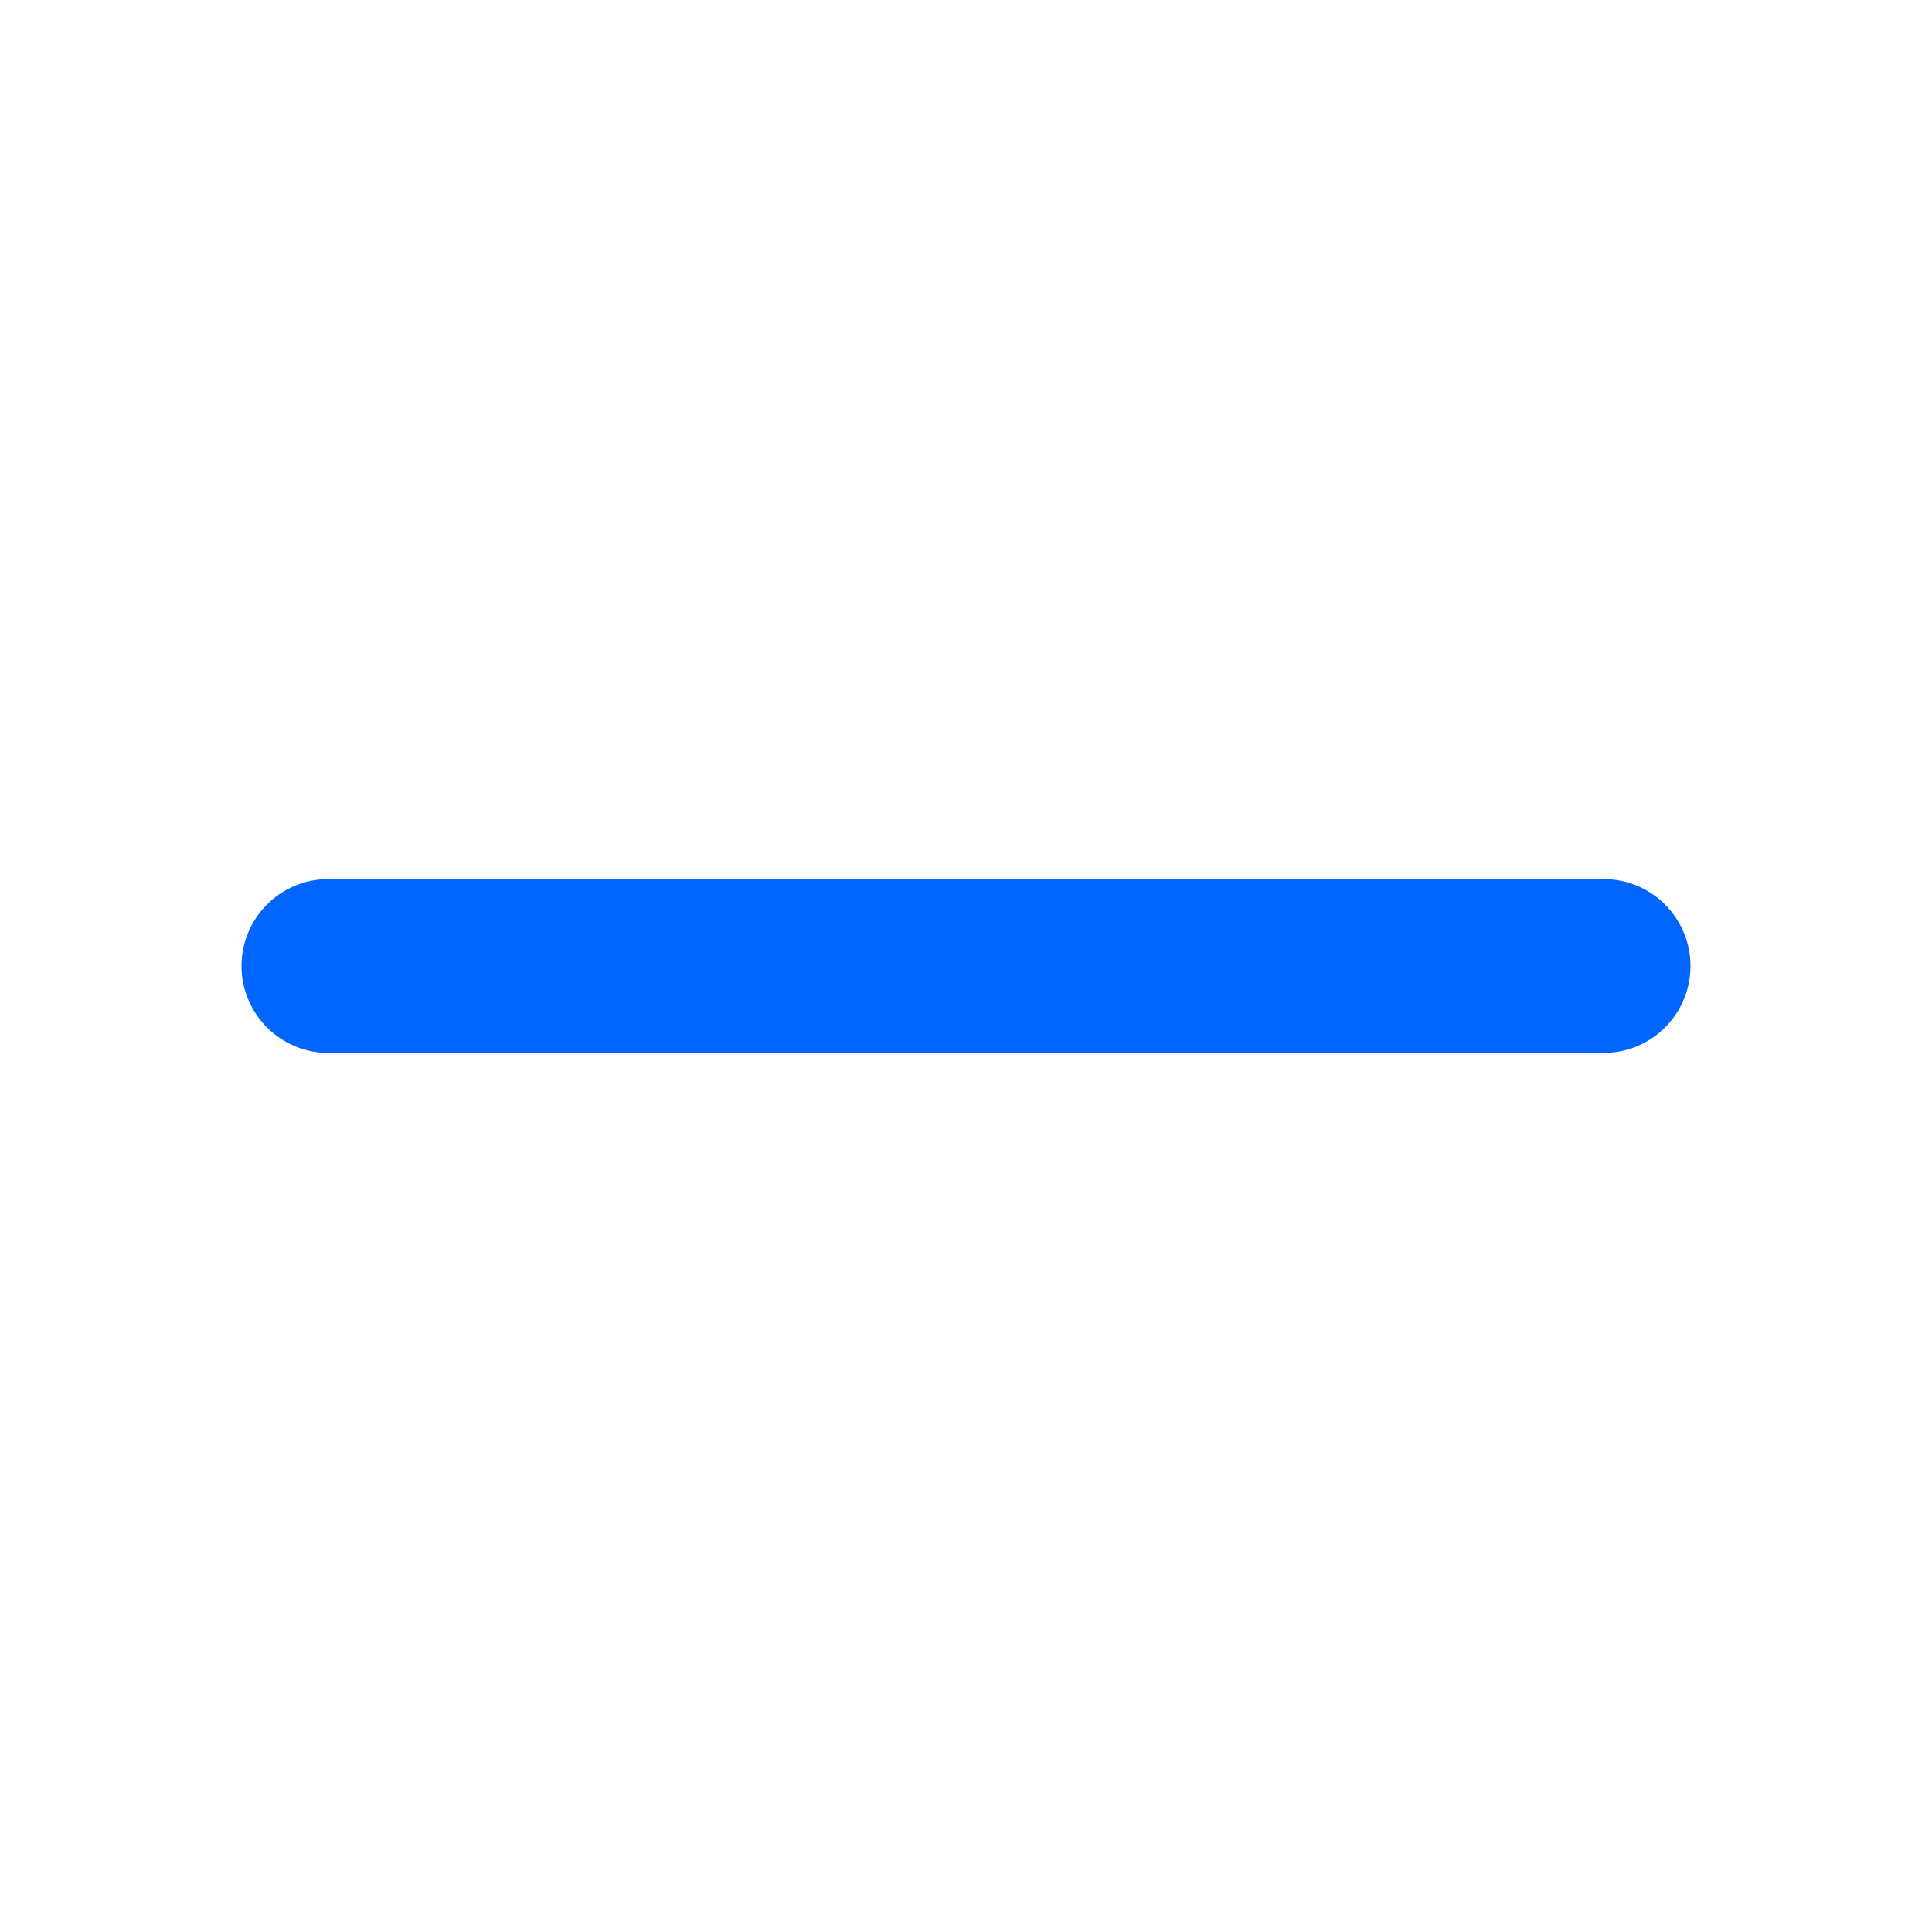
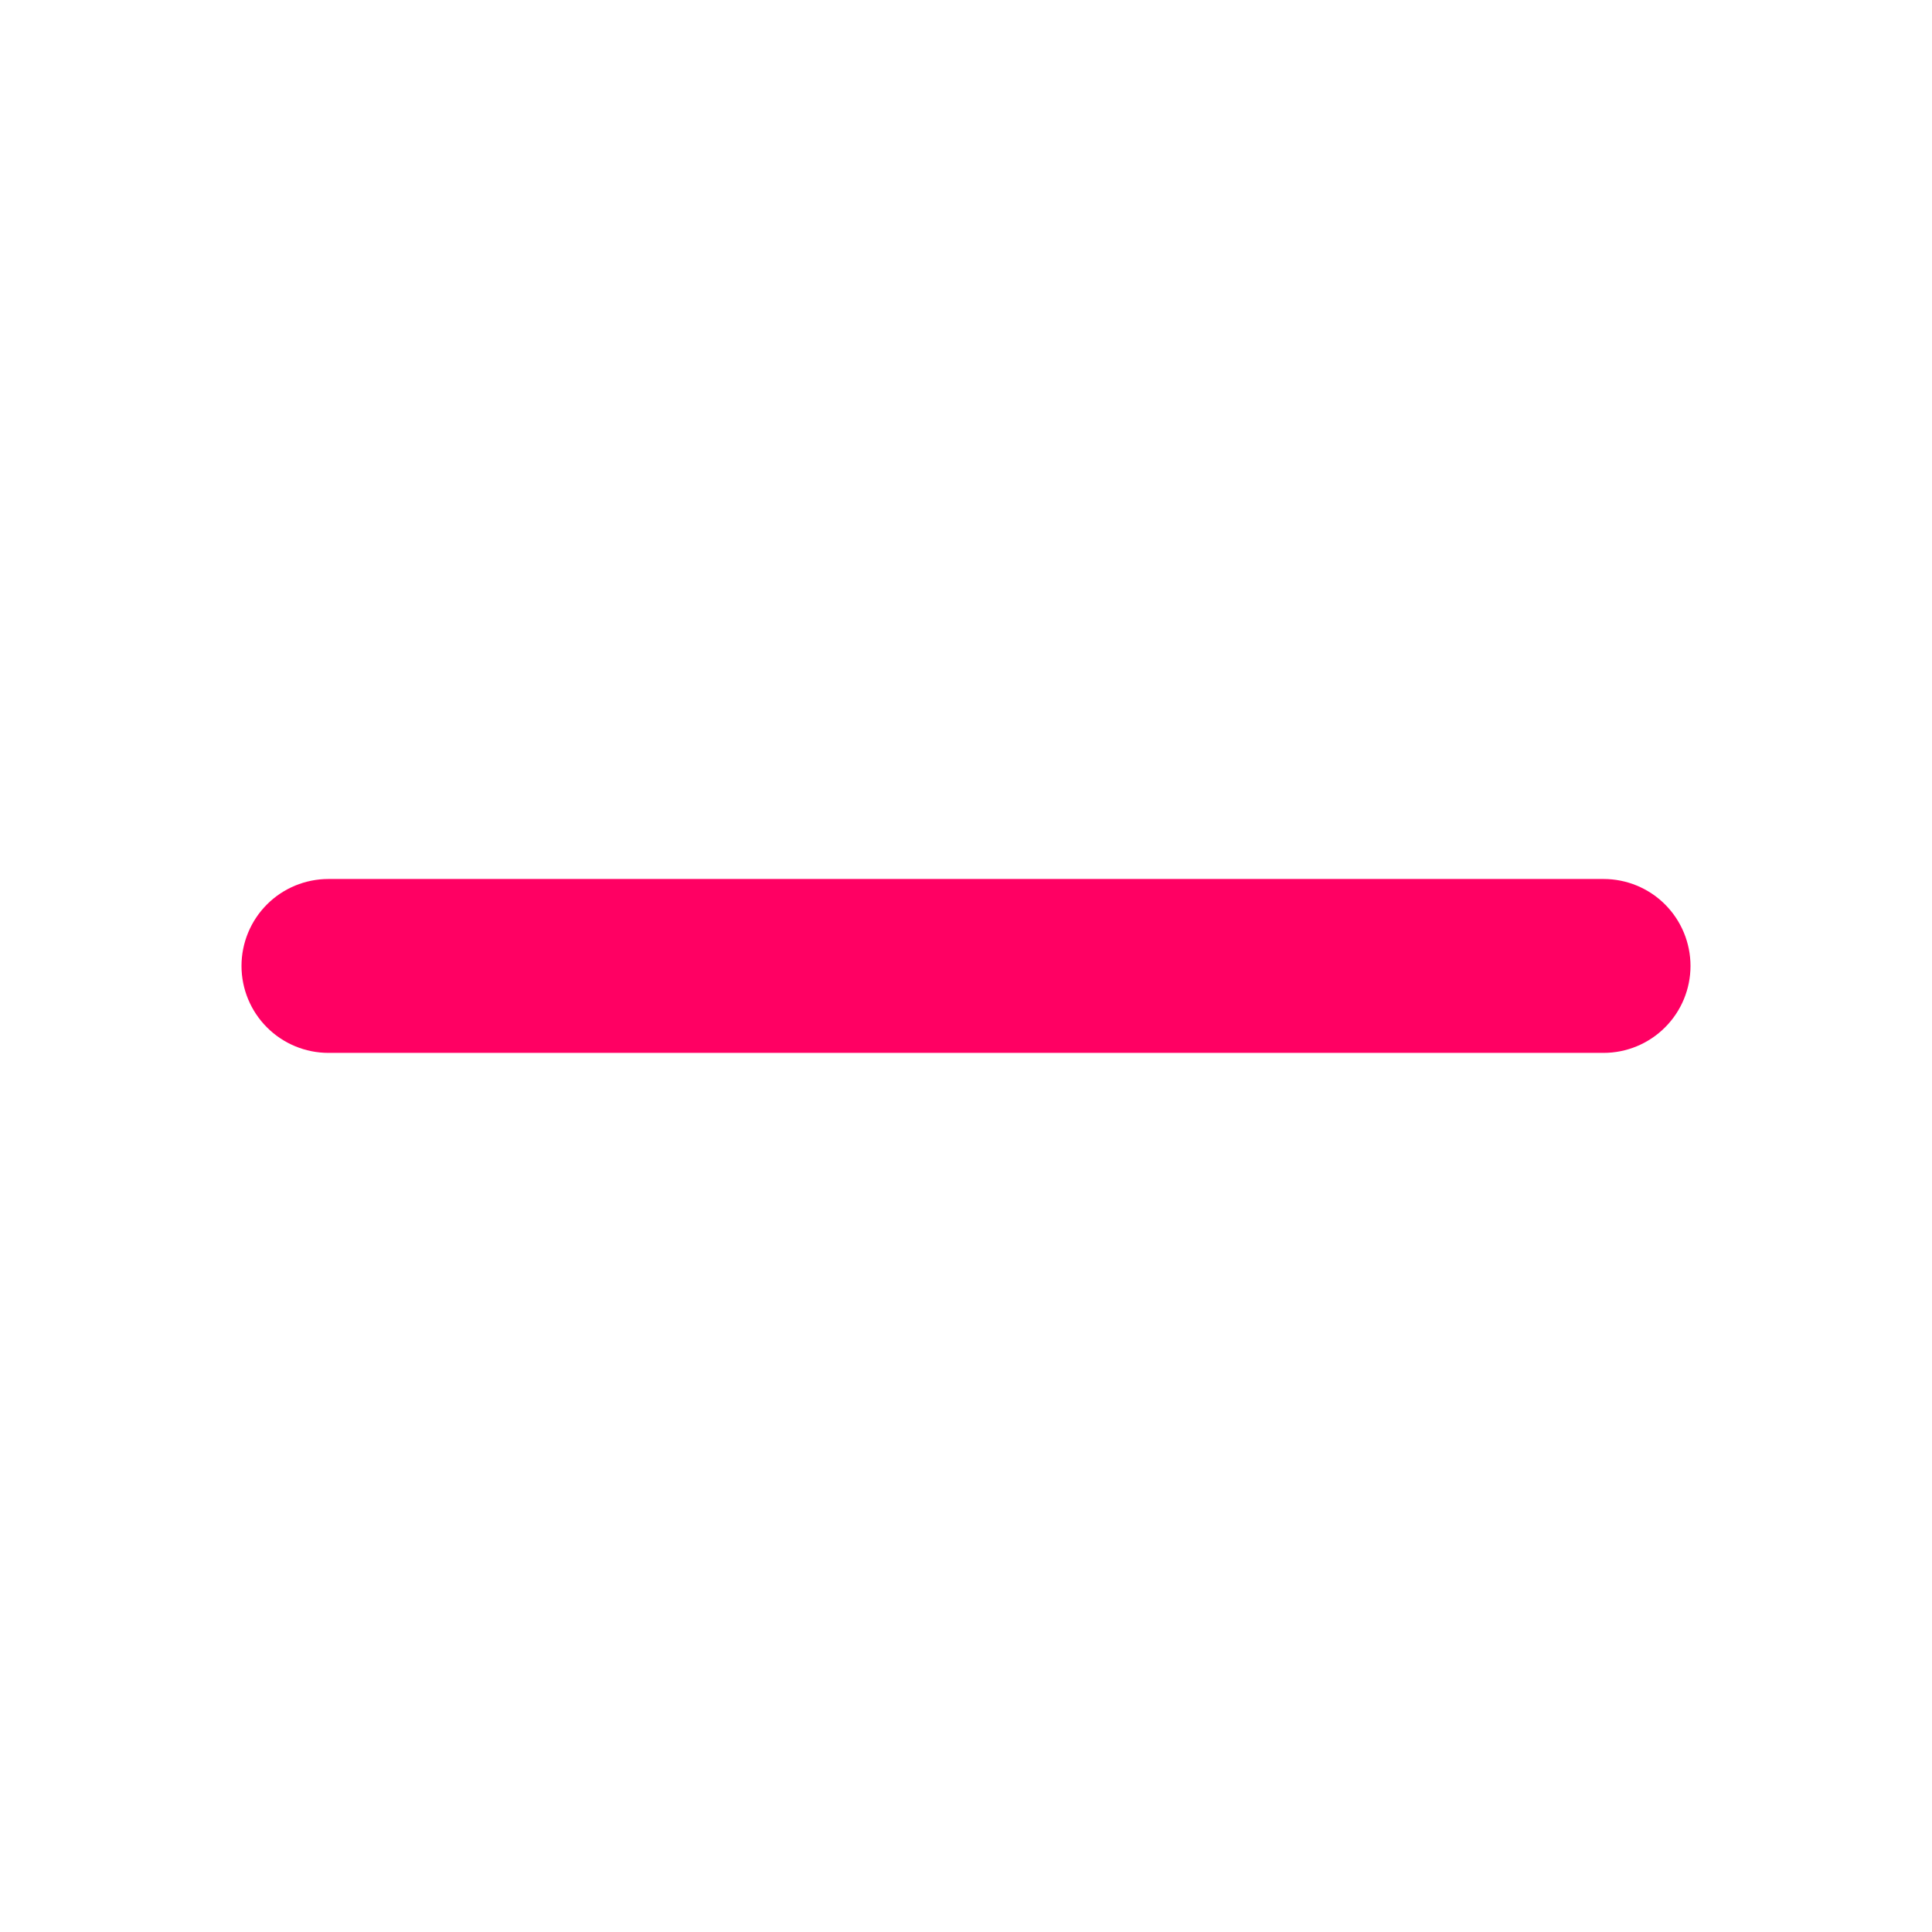
<svg xmlns="http://www.w3.org/2000/svg" width="32" height="32" viewBox="0 0 32 32" fill="none">
-   <g id="Icons Huge">
-     <path id="Vector" d="M28 16C28 16.382 27.848 16.748 27.578 17.018C27.308 17.288 26.942 17.44 26.56 17.44H16H5.44C5.058 17.44 4.692 17.288 4.422 17.018C4.152 16.748 4 16.382 4 16C4 15.618 4.152 15.252 4.422 14.982C4.692 14.711 5.058 14.56 5.44 14.56H16H26.56C26.942 14.56 27.308 14.711 27.578 14.982C27.848 15.252 28 15.618 28 16Z" fill="#0066FF" />
-   </g>
+   <path d="M28 15.999C28 16.381 27.848 16.747 27.578 17.017C27.308 17.287 26.942 17.439 26.56 17.439H16H5.44C5.058 17.439 4.692 17.287 4.422 17.017C4.152 16.747 4 16.381 4 15.999C4 15.617 4.152 15.25 4.422 14.98C4.692 14.71 5.058 14.559 5.44 14.559H16H26.56C26.942 14.559 27.308 14.71 27.578 14.98C27.848 15.25 28 15.617 28 15.999Z" fill="#FF0063" />
</svg>
